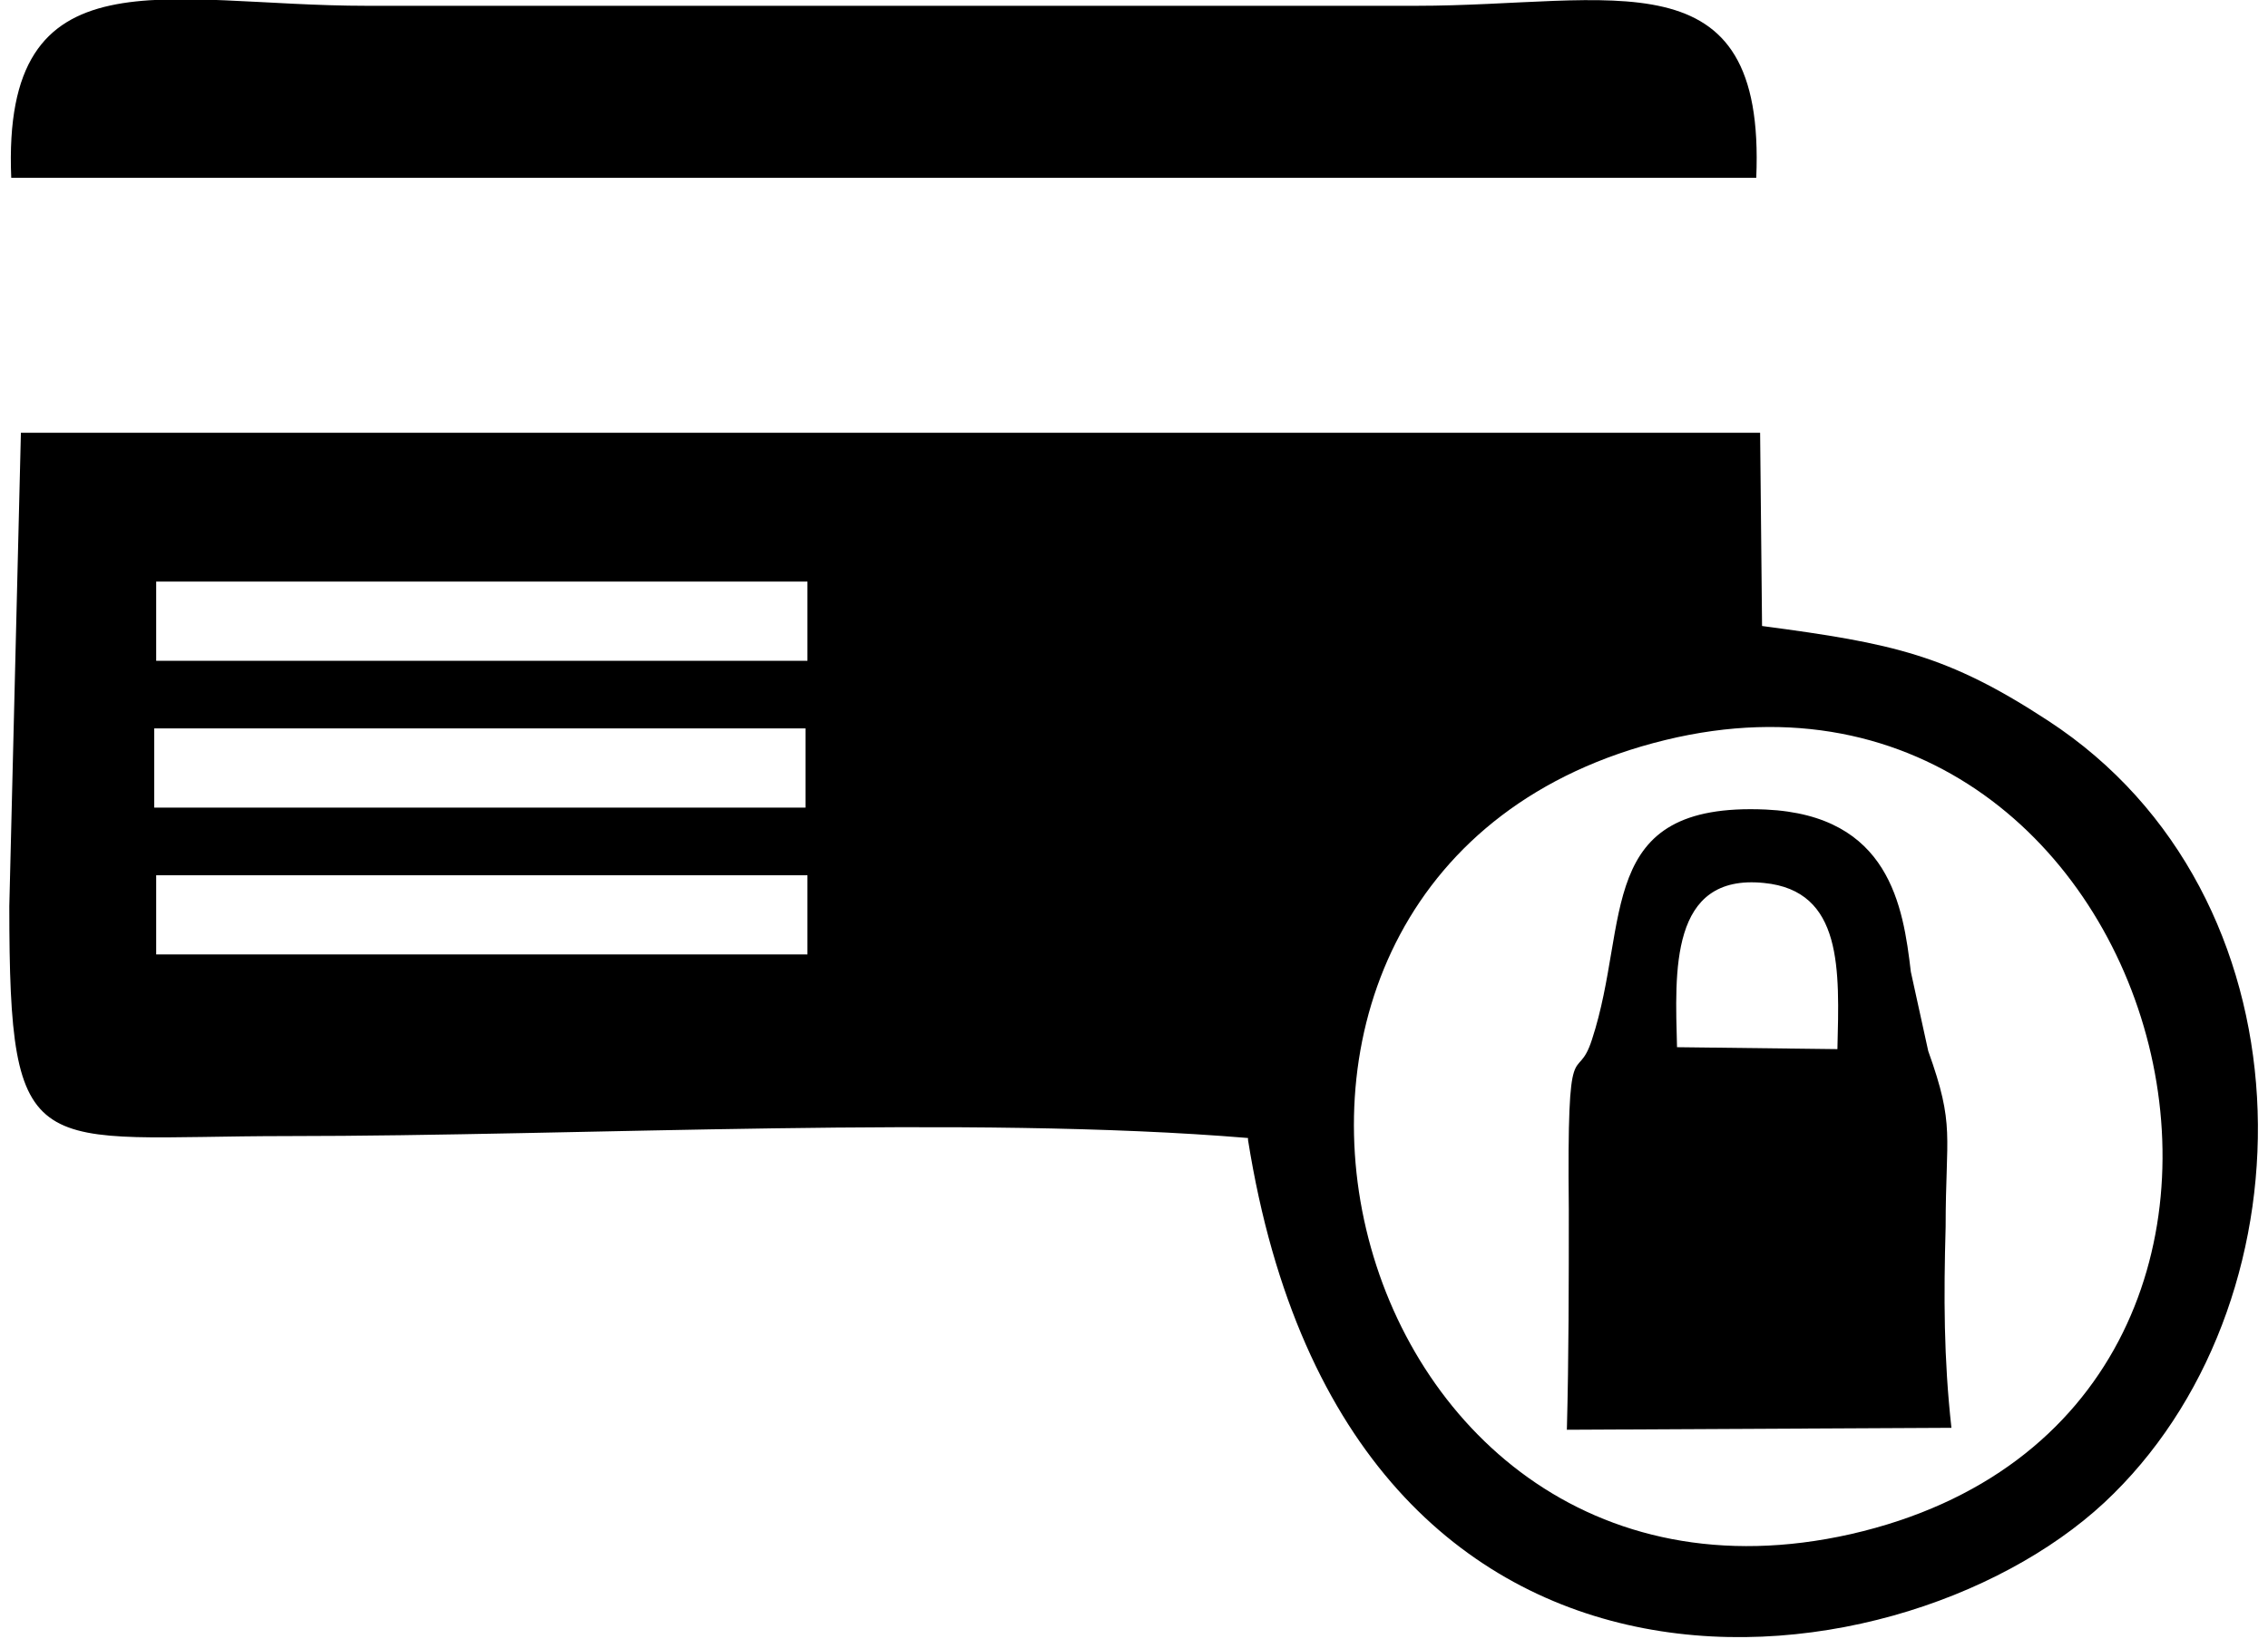
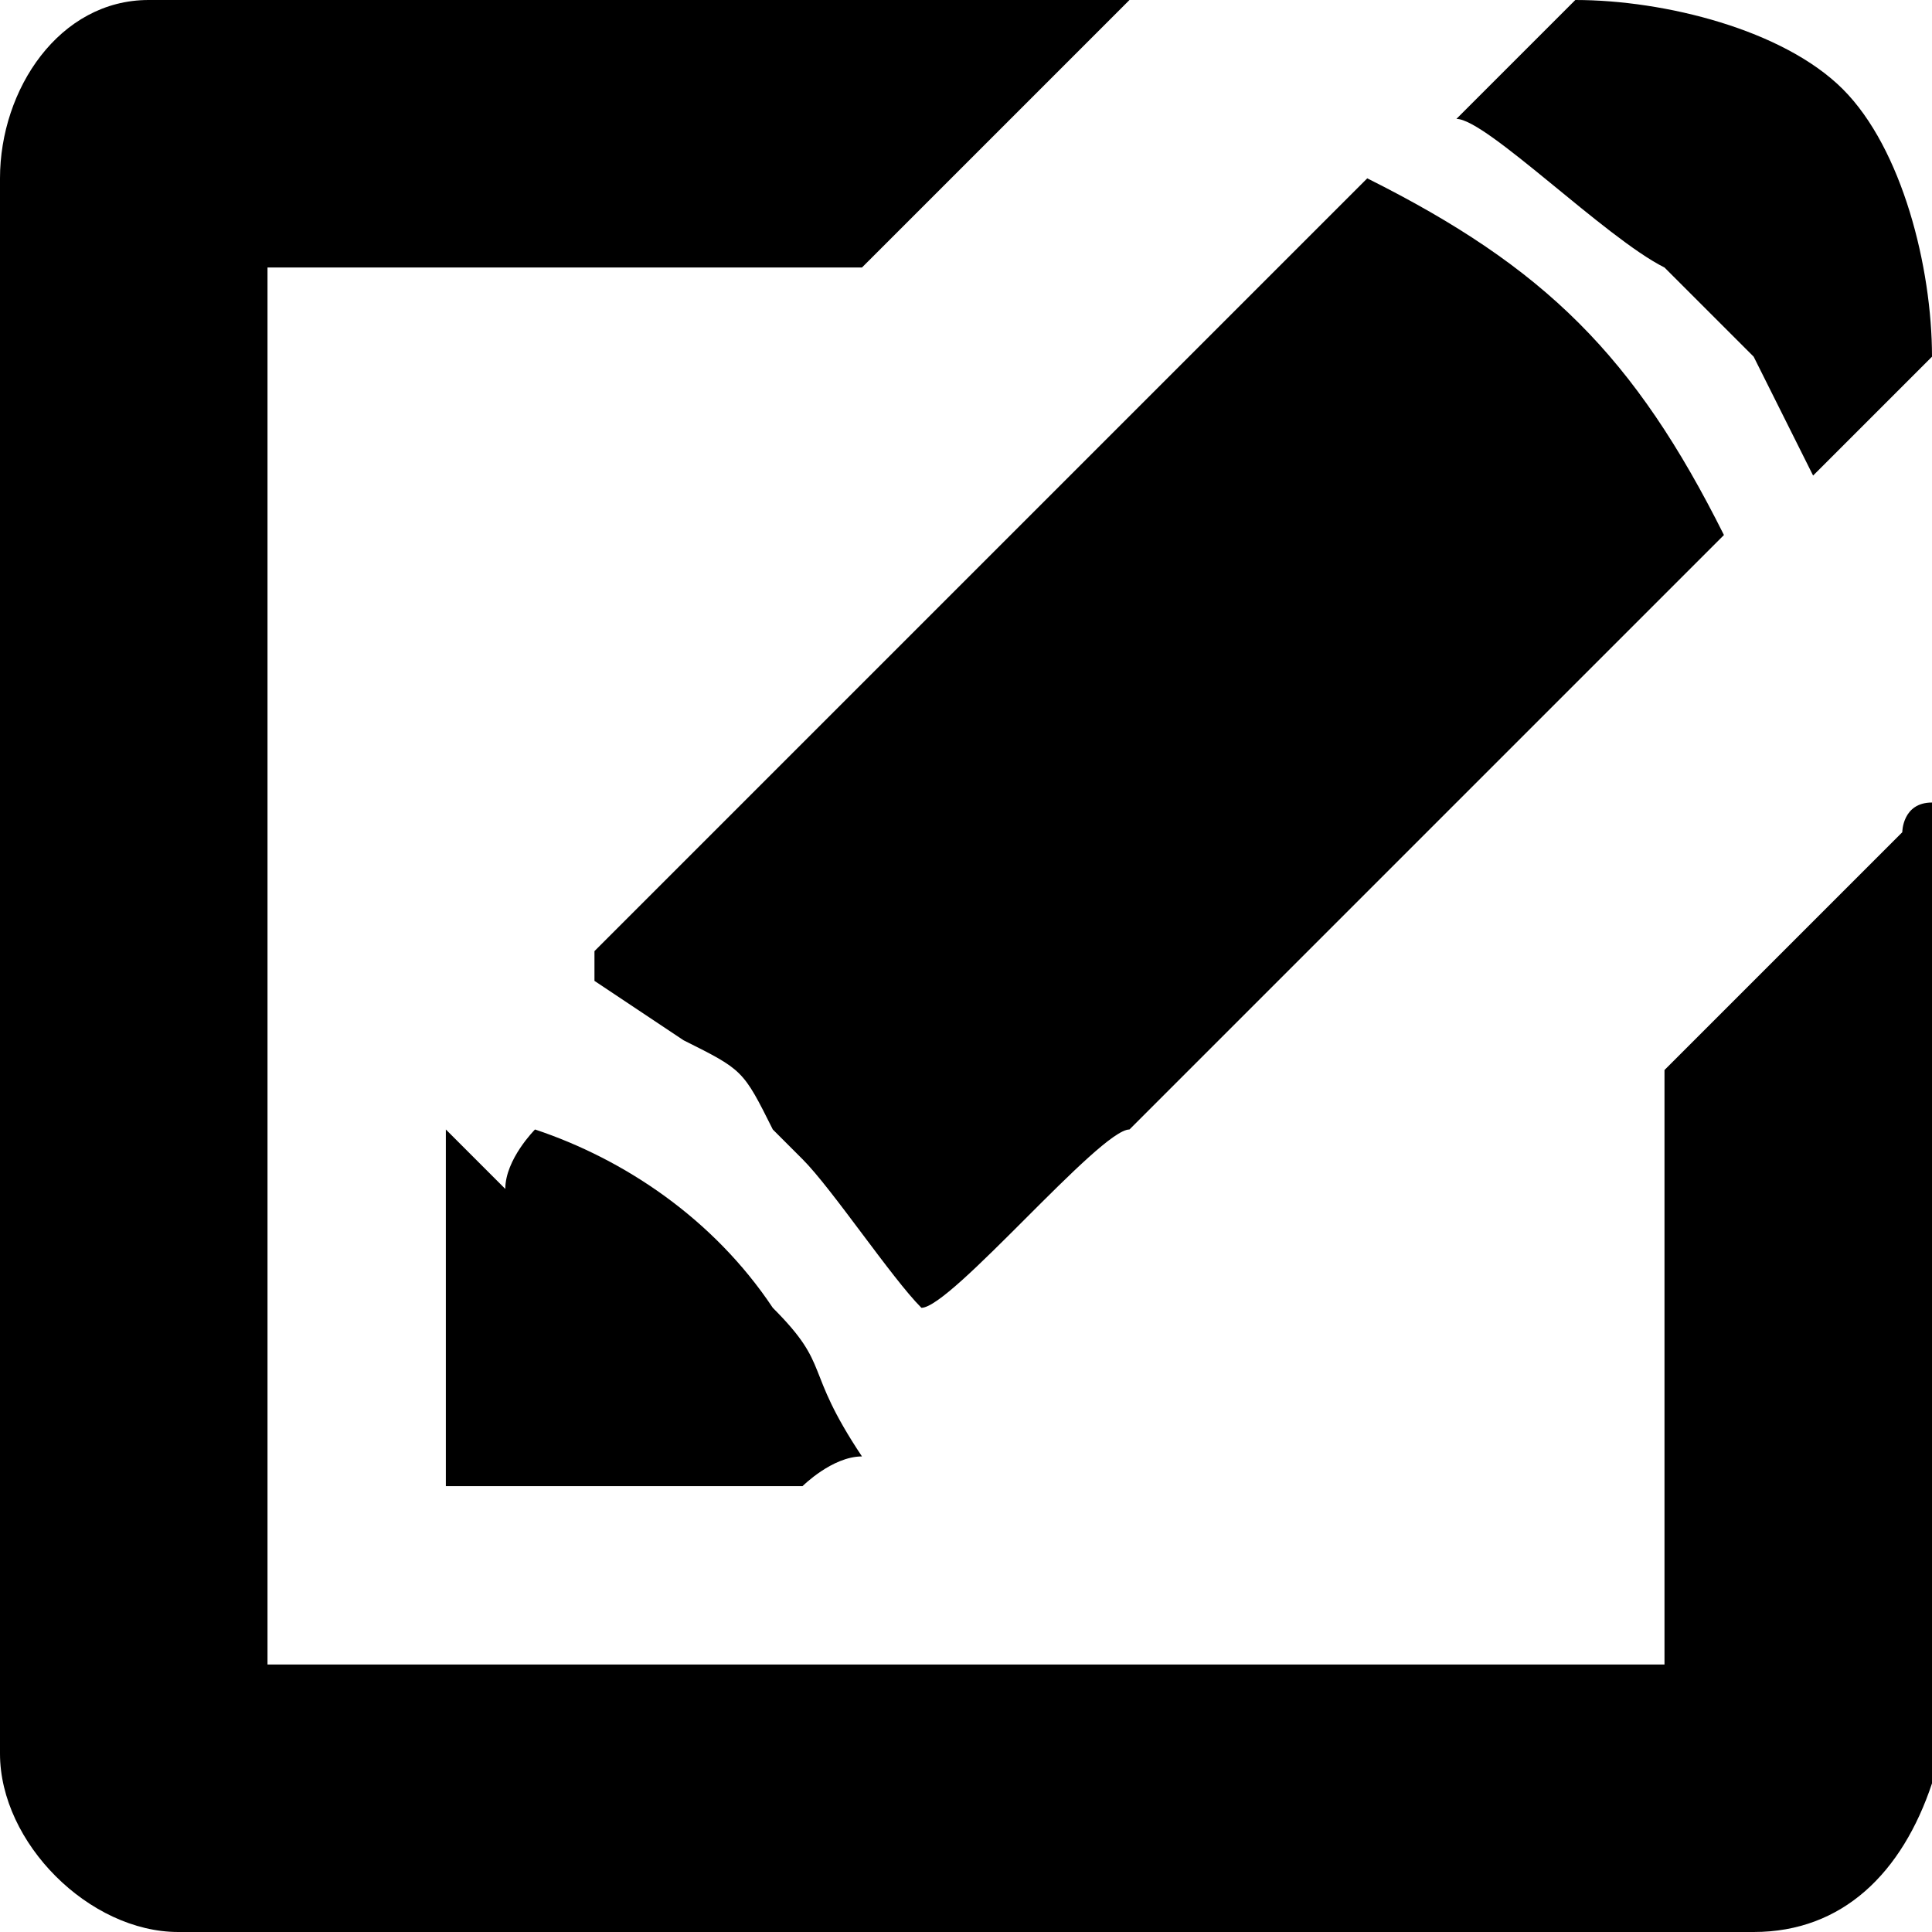
- <svg xmlns="http://www.w3.org/2000/svg" xml:space="preserve" width="692px" height="500px" version="1.1" style="shape-rendering:geometricPrecision; text-rendering:geometricPrecision; image-rendering:optimizeQuality; fill-rule:evenodd; clip-rule:evenodd" viewBox="0 0 1164 848">
-   <defs>
-     <style type="text/css">
-    
-     .fil0 {fill:black}
-    
-   </style>
-   </defs>
+ <svg xmlns="http://www.w3.org/2000/svg" xml:space="preserve" width="22px" height="22px" version="1.1" style="shape-rendering:geometricPrecision; text-rendering:geometricPrecision; image-rendering:optimizeQuality; fill-rule:evenodd; clip-rule:evenodd" viewBox="0 0 65 65">
  <g id="Layer_x0020_1">
-     <path class="fil0" d="M1 92l903 0c5,-117 -74,-89 -176,-89l-543 0c-104,0 -189,-30 -184,89zm640 498c52,327 345,286 448,183 105,-104 104,-310 -34,-400 -52,-34 -80,-40 -148,-49l-1 -100 -900 0 -6 245c0,136 12,119 144,119 151,0 353,-11 497,1zm165 150l199 -1c-4,-36 -4,-68 -3,-104 0,-48 5,-52 -9,-91l-9 -41c-4,-34 -11,-81 -75,-84 -89,-4 -70,58 -90,119 -8,25 -13,-9 -12,88 0,38 0,76 -1,114zm57 -198l83 1c1,-41 3,-82 -38,-86 -49,-5 -46,46 -45,85zm-6 -159c-271,66 -174,472 96,411 276,-63 167,-475 -96,-411zm-781 70l337 0 0 41 -337 0 0 -41zm-1 -76l337 0 0 41 -337 0 0 -41zm1 -76l337 0 0 41 -337 0 0 -41z" />
+     <path class="fil0" d="M0 6l0 53c0,3 3,6 6,6l53 0c3,0 5,-2 6,-5 0,-1 0,-32 0,-33 -1,0 -1,1 -1,1l-6 6c0,0 -2,2 -2,2l0 20 -47 0 0 -47 20 0c0,0 6,-6 7,-7 1,-1 2,-2 2,-2 -1,0 -32,0 -33,0 -3,0 -5,3 -5,6zm15 32l0 12 12 0c0,0 1,-1 2,-1 -2,-3 -1,-3 -3,-5 -2,-3 -5,-5 -8,-6 0,0 -1,1 -1,2zm34 -34c1,0 5,4 7,5 1,1 2,2 3,3l2 4c0,0 4,-4 4,-4 0,-3 -1,-7 -3,-9 -2,-2 -6,-3 -9,-3l-3 3c0,0 -1,1 -1,1zm-29 29l3 2c2,1 2,1 3,3l1 1c1,1 3,4 4,5 1,0 6,-6 7,-6 1,-1 19,-19 20,-20 -3,-6 -6,-9 -12,-12l-26 26z" />
  </g>
</svg>
